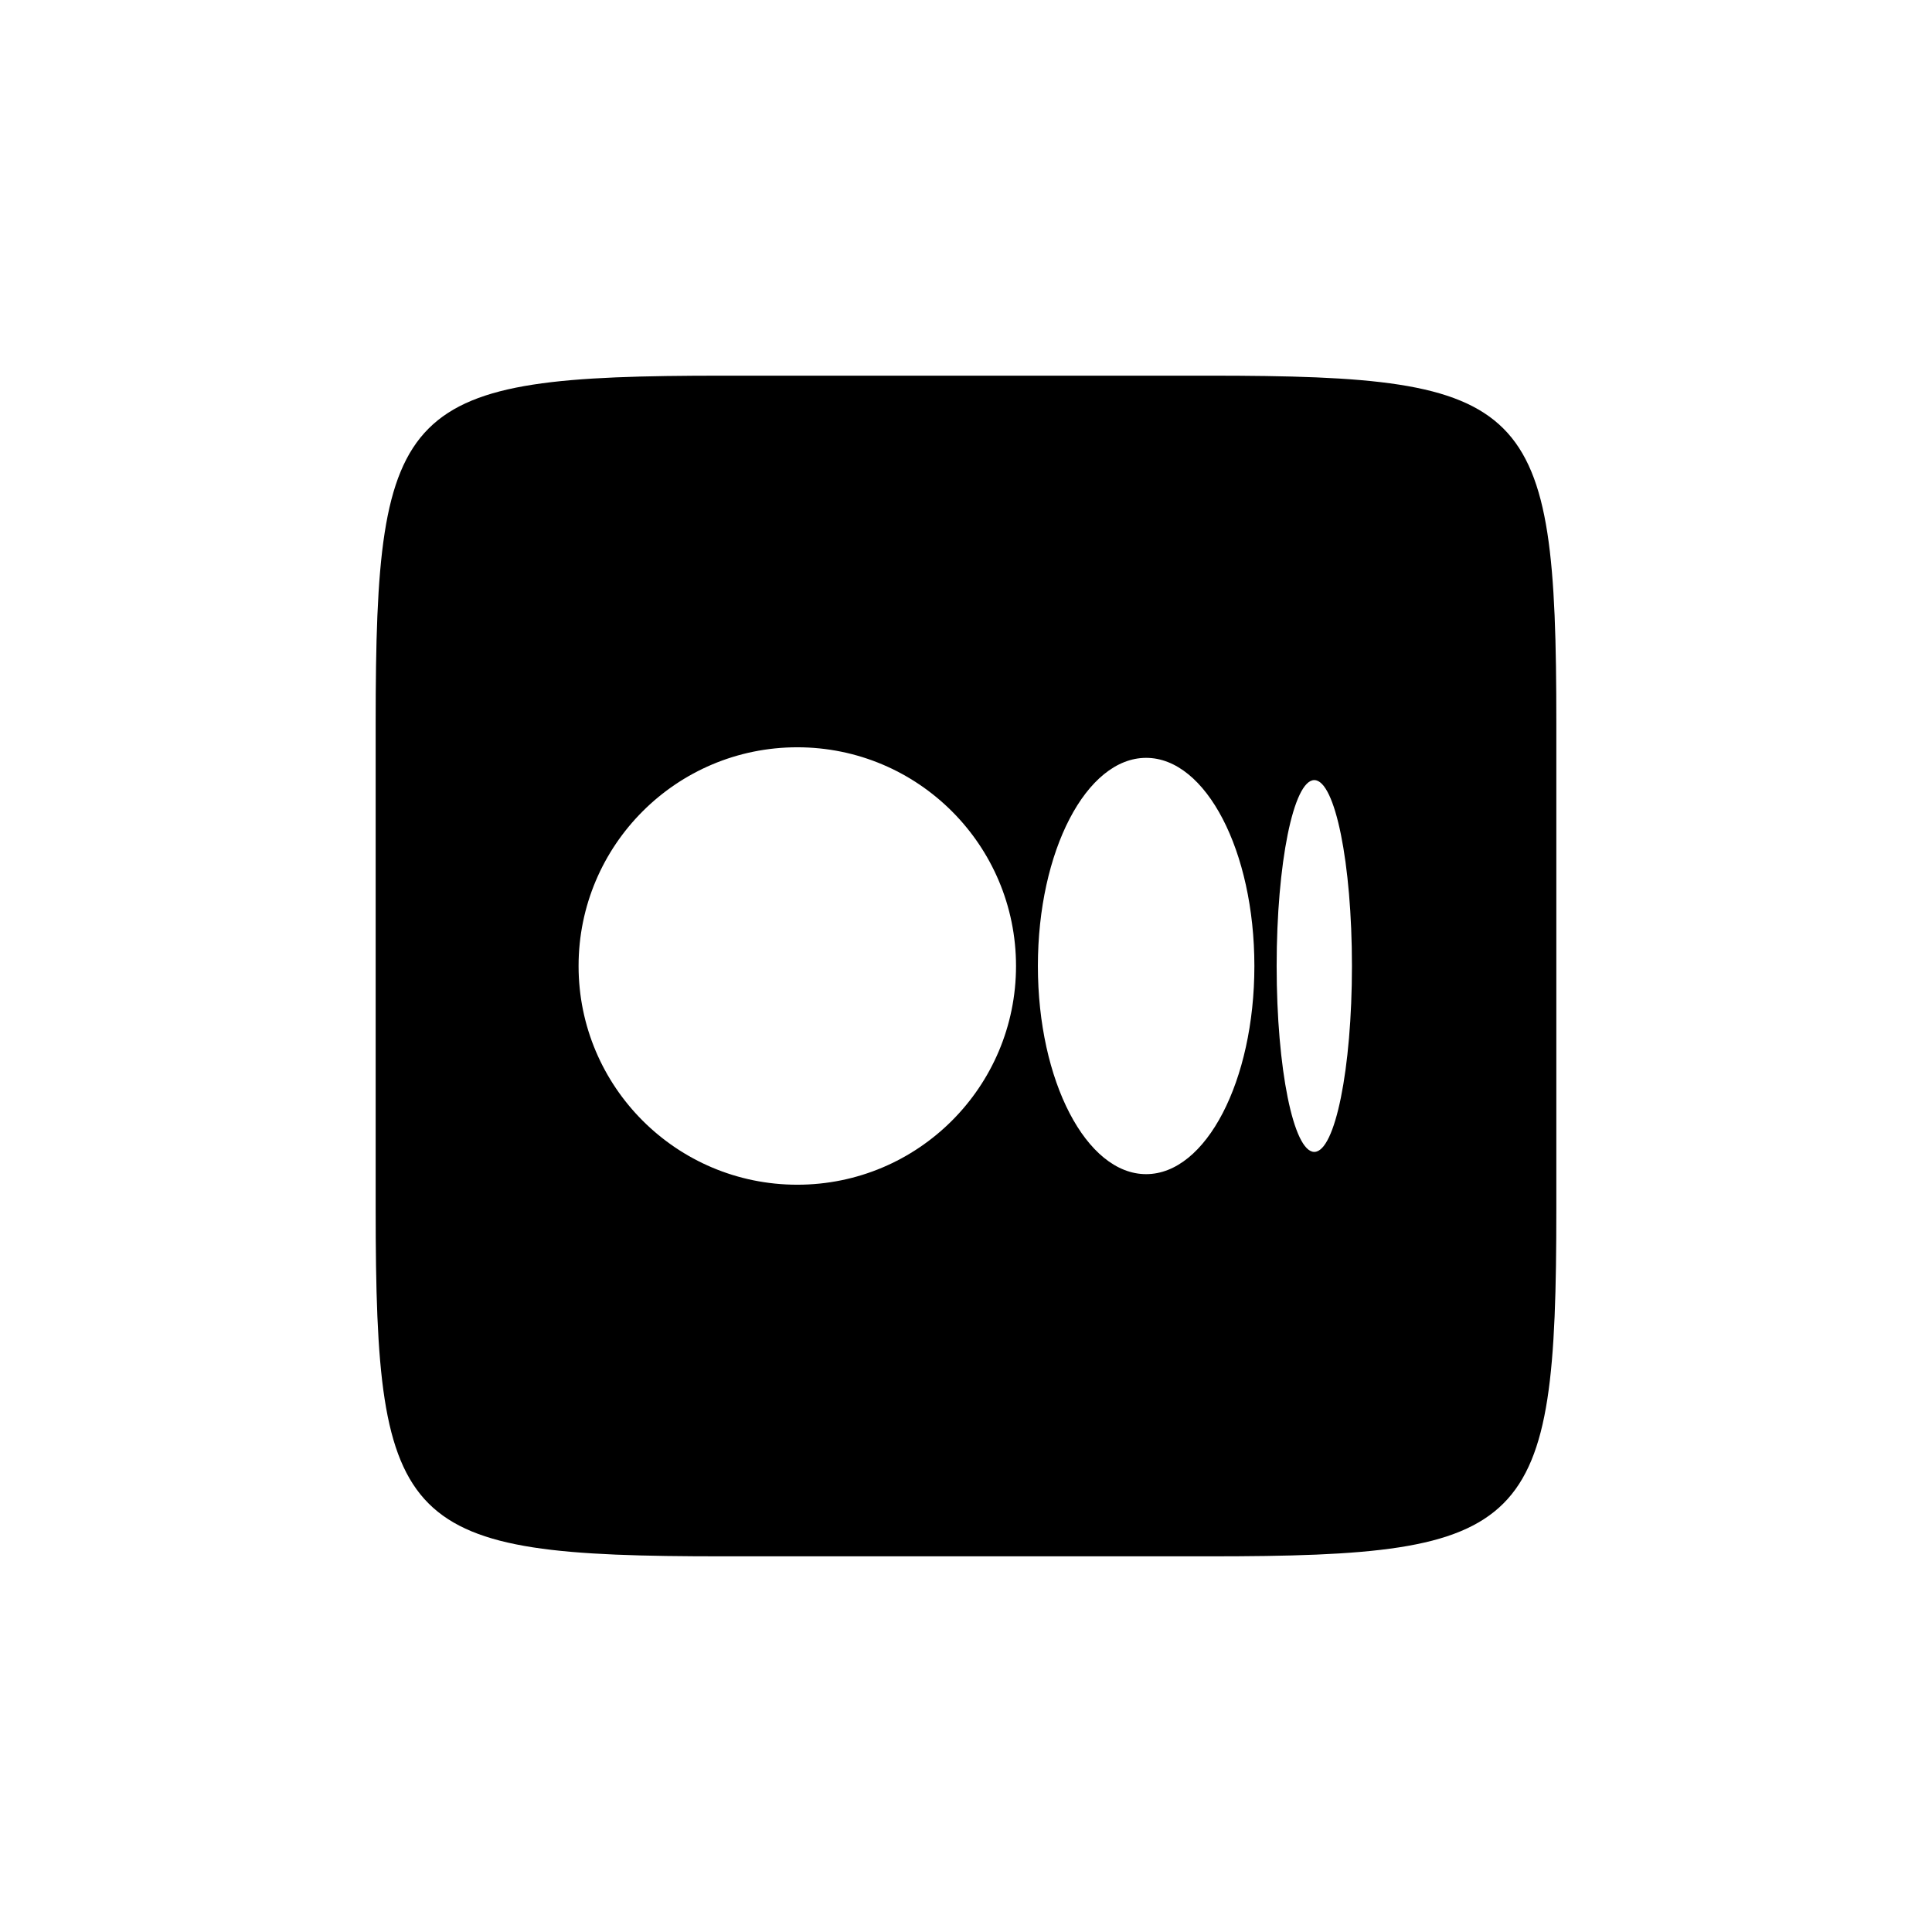
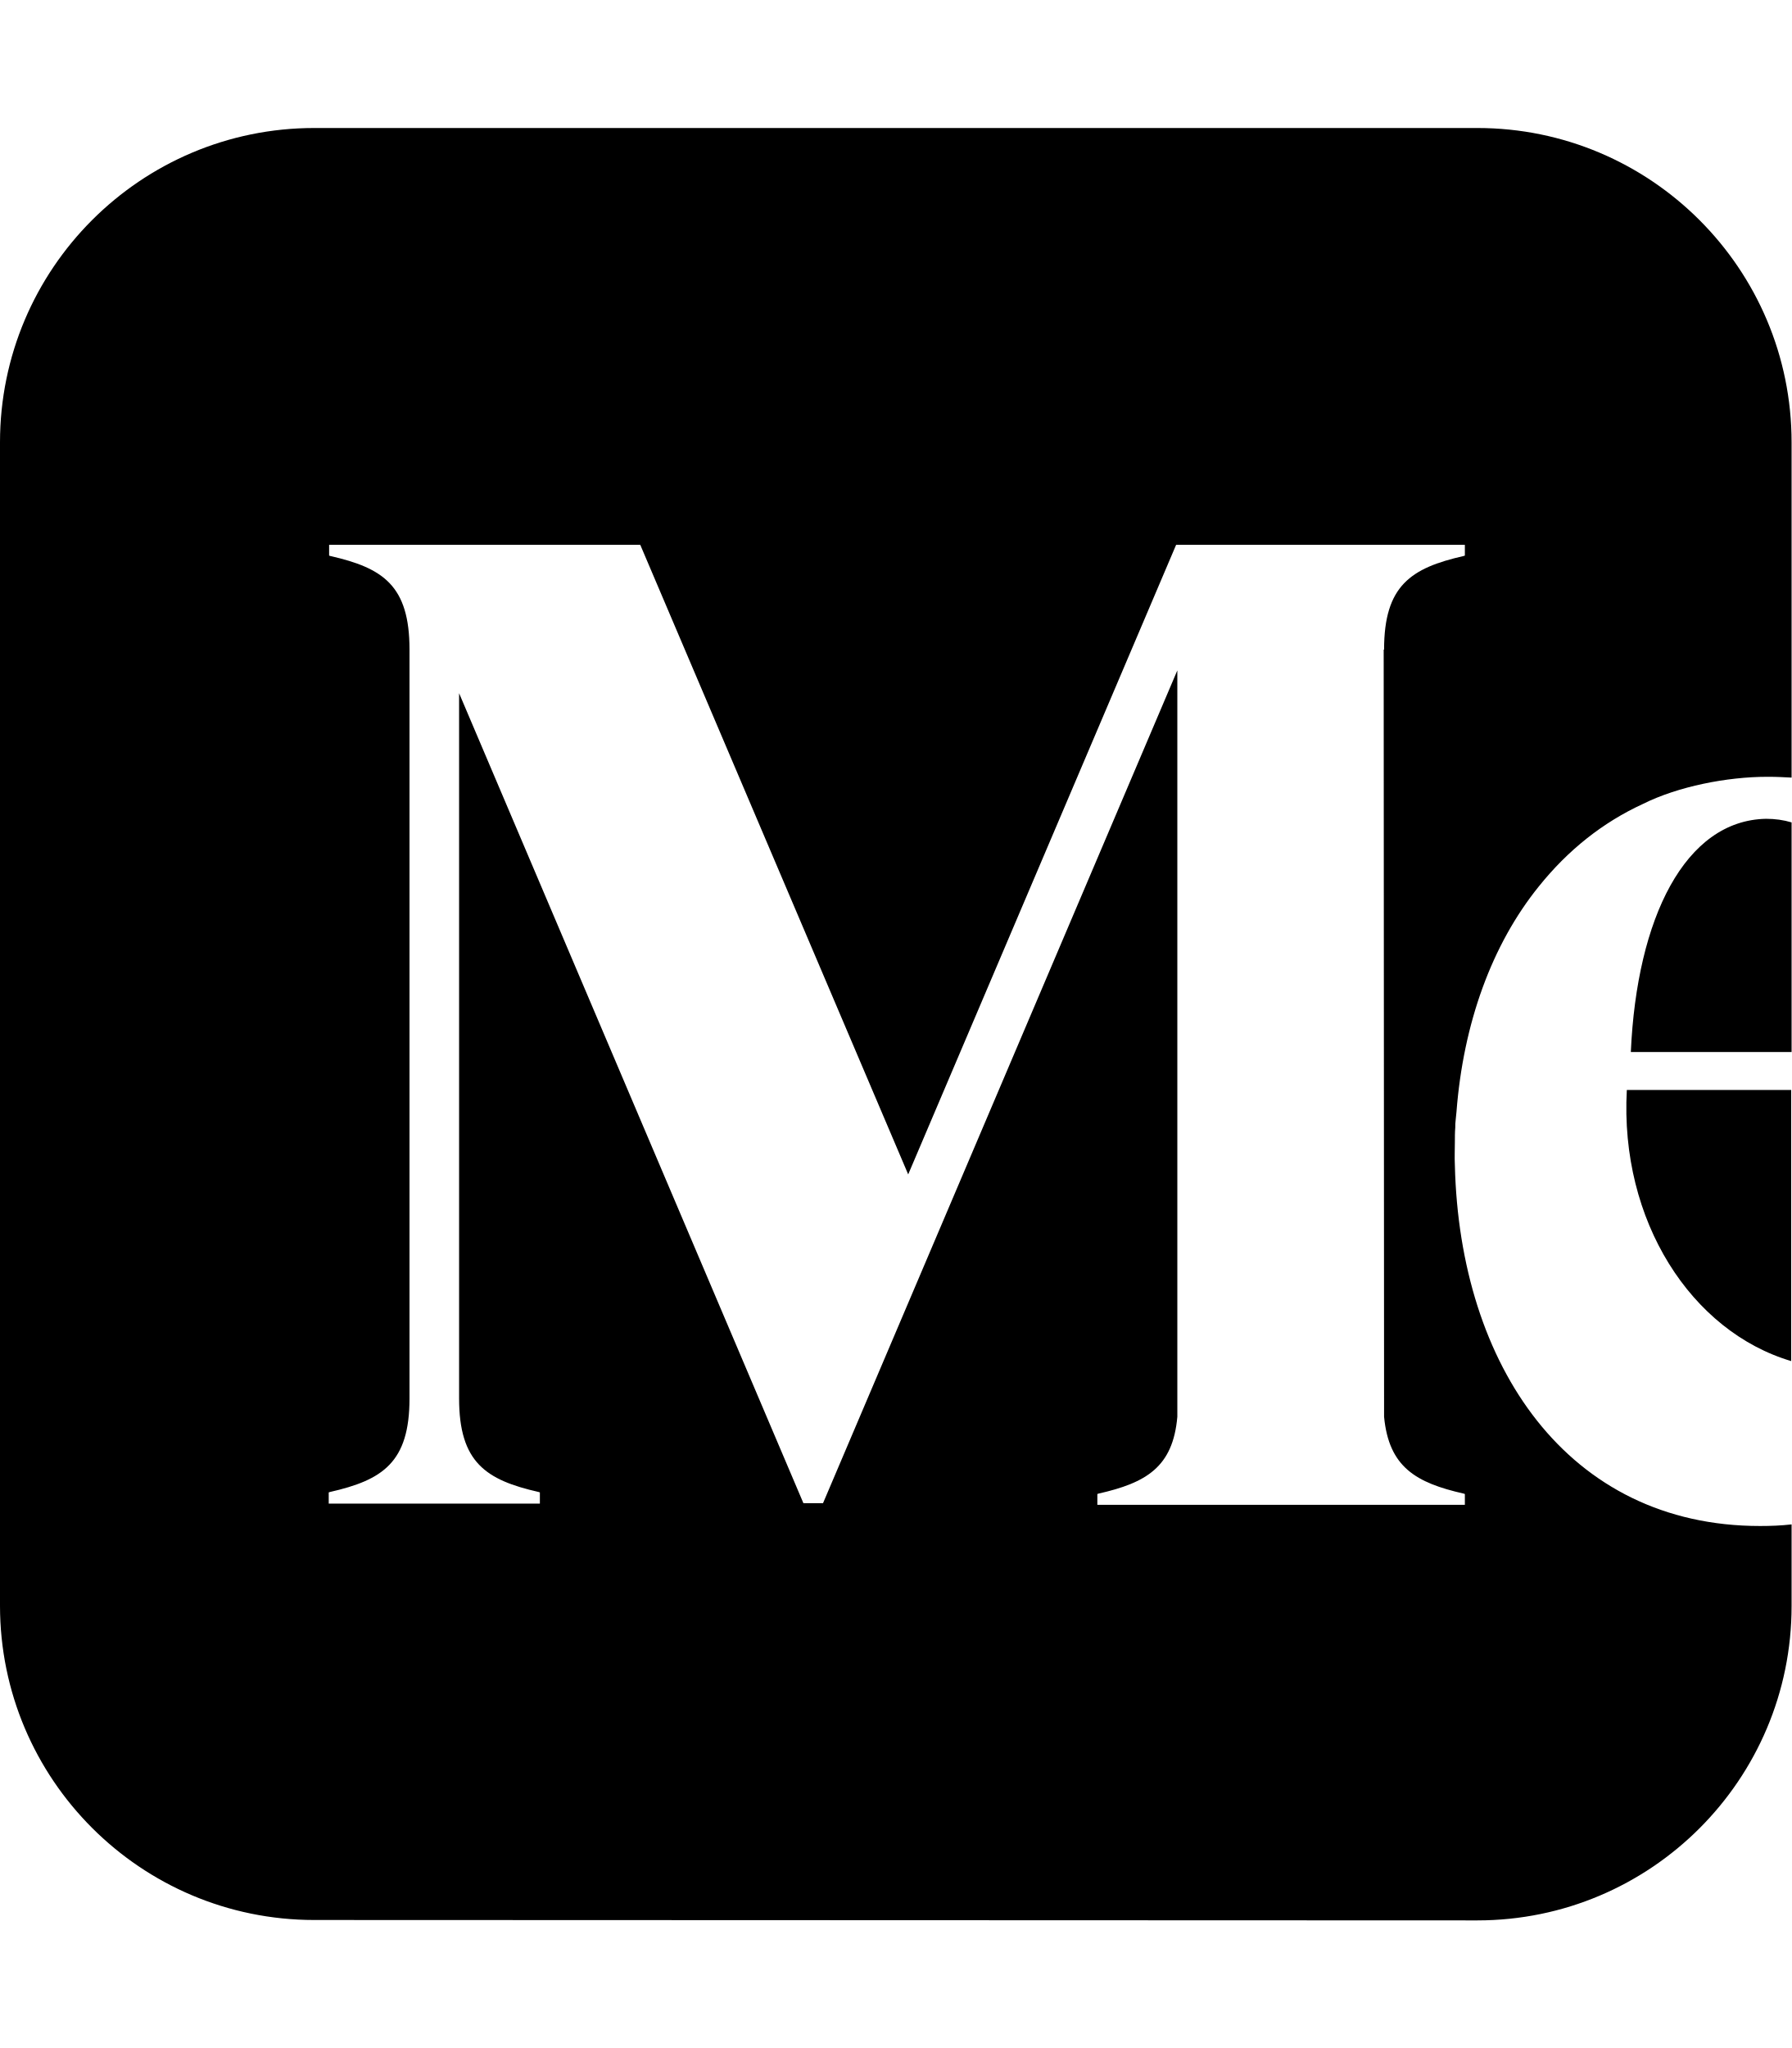
- <svg xmlns="http://www.w3.org/2000/svg" viewBox="0 0 72 72" width="64px" height="64px">
-   <path d="M45.049,14C57.06,14,58,14.94,58,26.951v18.098C58,57.06,57.06,58,45.049,58H26.951C14.94,58,14,57.06,14,45.049V26.951 C14,14.94,14.94,14,26.951,14H45.049z M29.713,44.151c4.502,0,8.151-3.649,8.151-8.151c0-4.502-3.649-8.151-8.151-8.151 c-4.502,0-8.151,3.649-8.151,8.151C21.562,40.502,25.212,44.151,29.713,44.151z M42.713,43.757c2.228,0,4.034-3.473,4.034-7.757 c0-4.284-1.806-7.757-4.034-7.757c-2.228,0-4.034,3.473-4.034,7.757C38.679,40.284,40.485,43.757,42.713,43.757z M48.98,42.928 c0.775,0,1.403-3.102,1.403-6.928s-0.628-6.928-1.403-6.928c-0.775,0-1.403,3.102-1.403,6.928S48.205,42.928,48.98,42.928z" />
+ <svg xmlns="http://www.w3.org/2000/svg" viewBox="0 0 448 512">
+   <path d="M369.4 32c43.4 0 78.6 35.2 78.6 78.6l0 83.8c-1.9-.1-3.8-.2-5.7-.2l-.4 0c-10 0-22.3 2.4-31.1 6.8-10 4.6-18.7 11.5-26 20.6-11.8 14.6-18.9 34.3-20.6 56.4-.1 .7-.1 1.3-.2 2s-.1 1.2-.1 1.9c-.1 1.2-.1 2.4-.1 3.6 0 1.9-.1 3.8 0 5.8 1.2 50.1 28.2 90.2 76.3 90.2 2.7 0 5.3-.1 7.9-.4l0 20.4c0 43.4-35.2 78.6-78.6 78.6L78.6 480C35.2 480 0 444.8 0 401.4L0 110.6C0 67.2 35.2 32 78.6 32l290.8 0zM82.3 138.9l.3 .1c13.2 3 19.8 7.4 19.8 23.4l0 187.2c0 16-6.7 20.4-19.9 23.4l-.3 .1 0 2.8 52.8 0 0-2.8-.3-.1c-13.2-3-19.9-7.4-19.9-23.4l0-176.3 86.1 202.5 4.9 0 88.6-208.2 0 186.6c-1.1 12.6-7.8 16.5-19.7 19.2l-.3 .1 0 2.7 91.9 0 0-2.7-.3-.1c-11.9-2.7-18.7-6.6-19.9-19.2l-.1-191.8 .1 0c0-16 6.7-20.4 19.9-23.4l.3-.1 0-2.7-72.2 0-67 157.4-67-157.4-77.8 0 0 2.7zM448 340.3c-25.1-7.4-43-35.1-41.2-67.8l0 0 41.1 0 0 67.8zm-6.4-135.6c2.3 0 4.4 .3 6.4 .9l0 57.4-40.2 0c1.5-33.6 13.6-57.9 33.8-58.3z" />
</svg>
